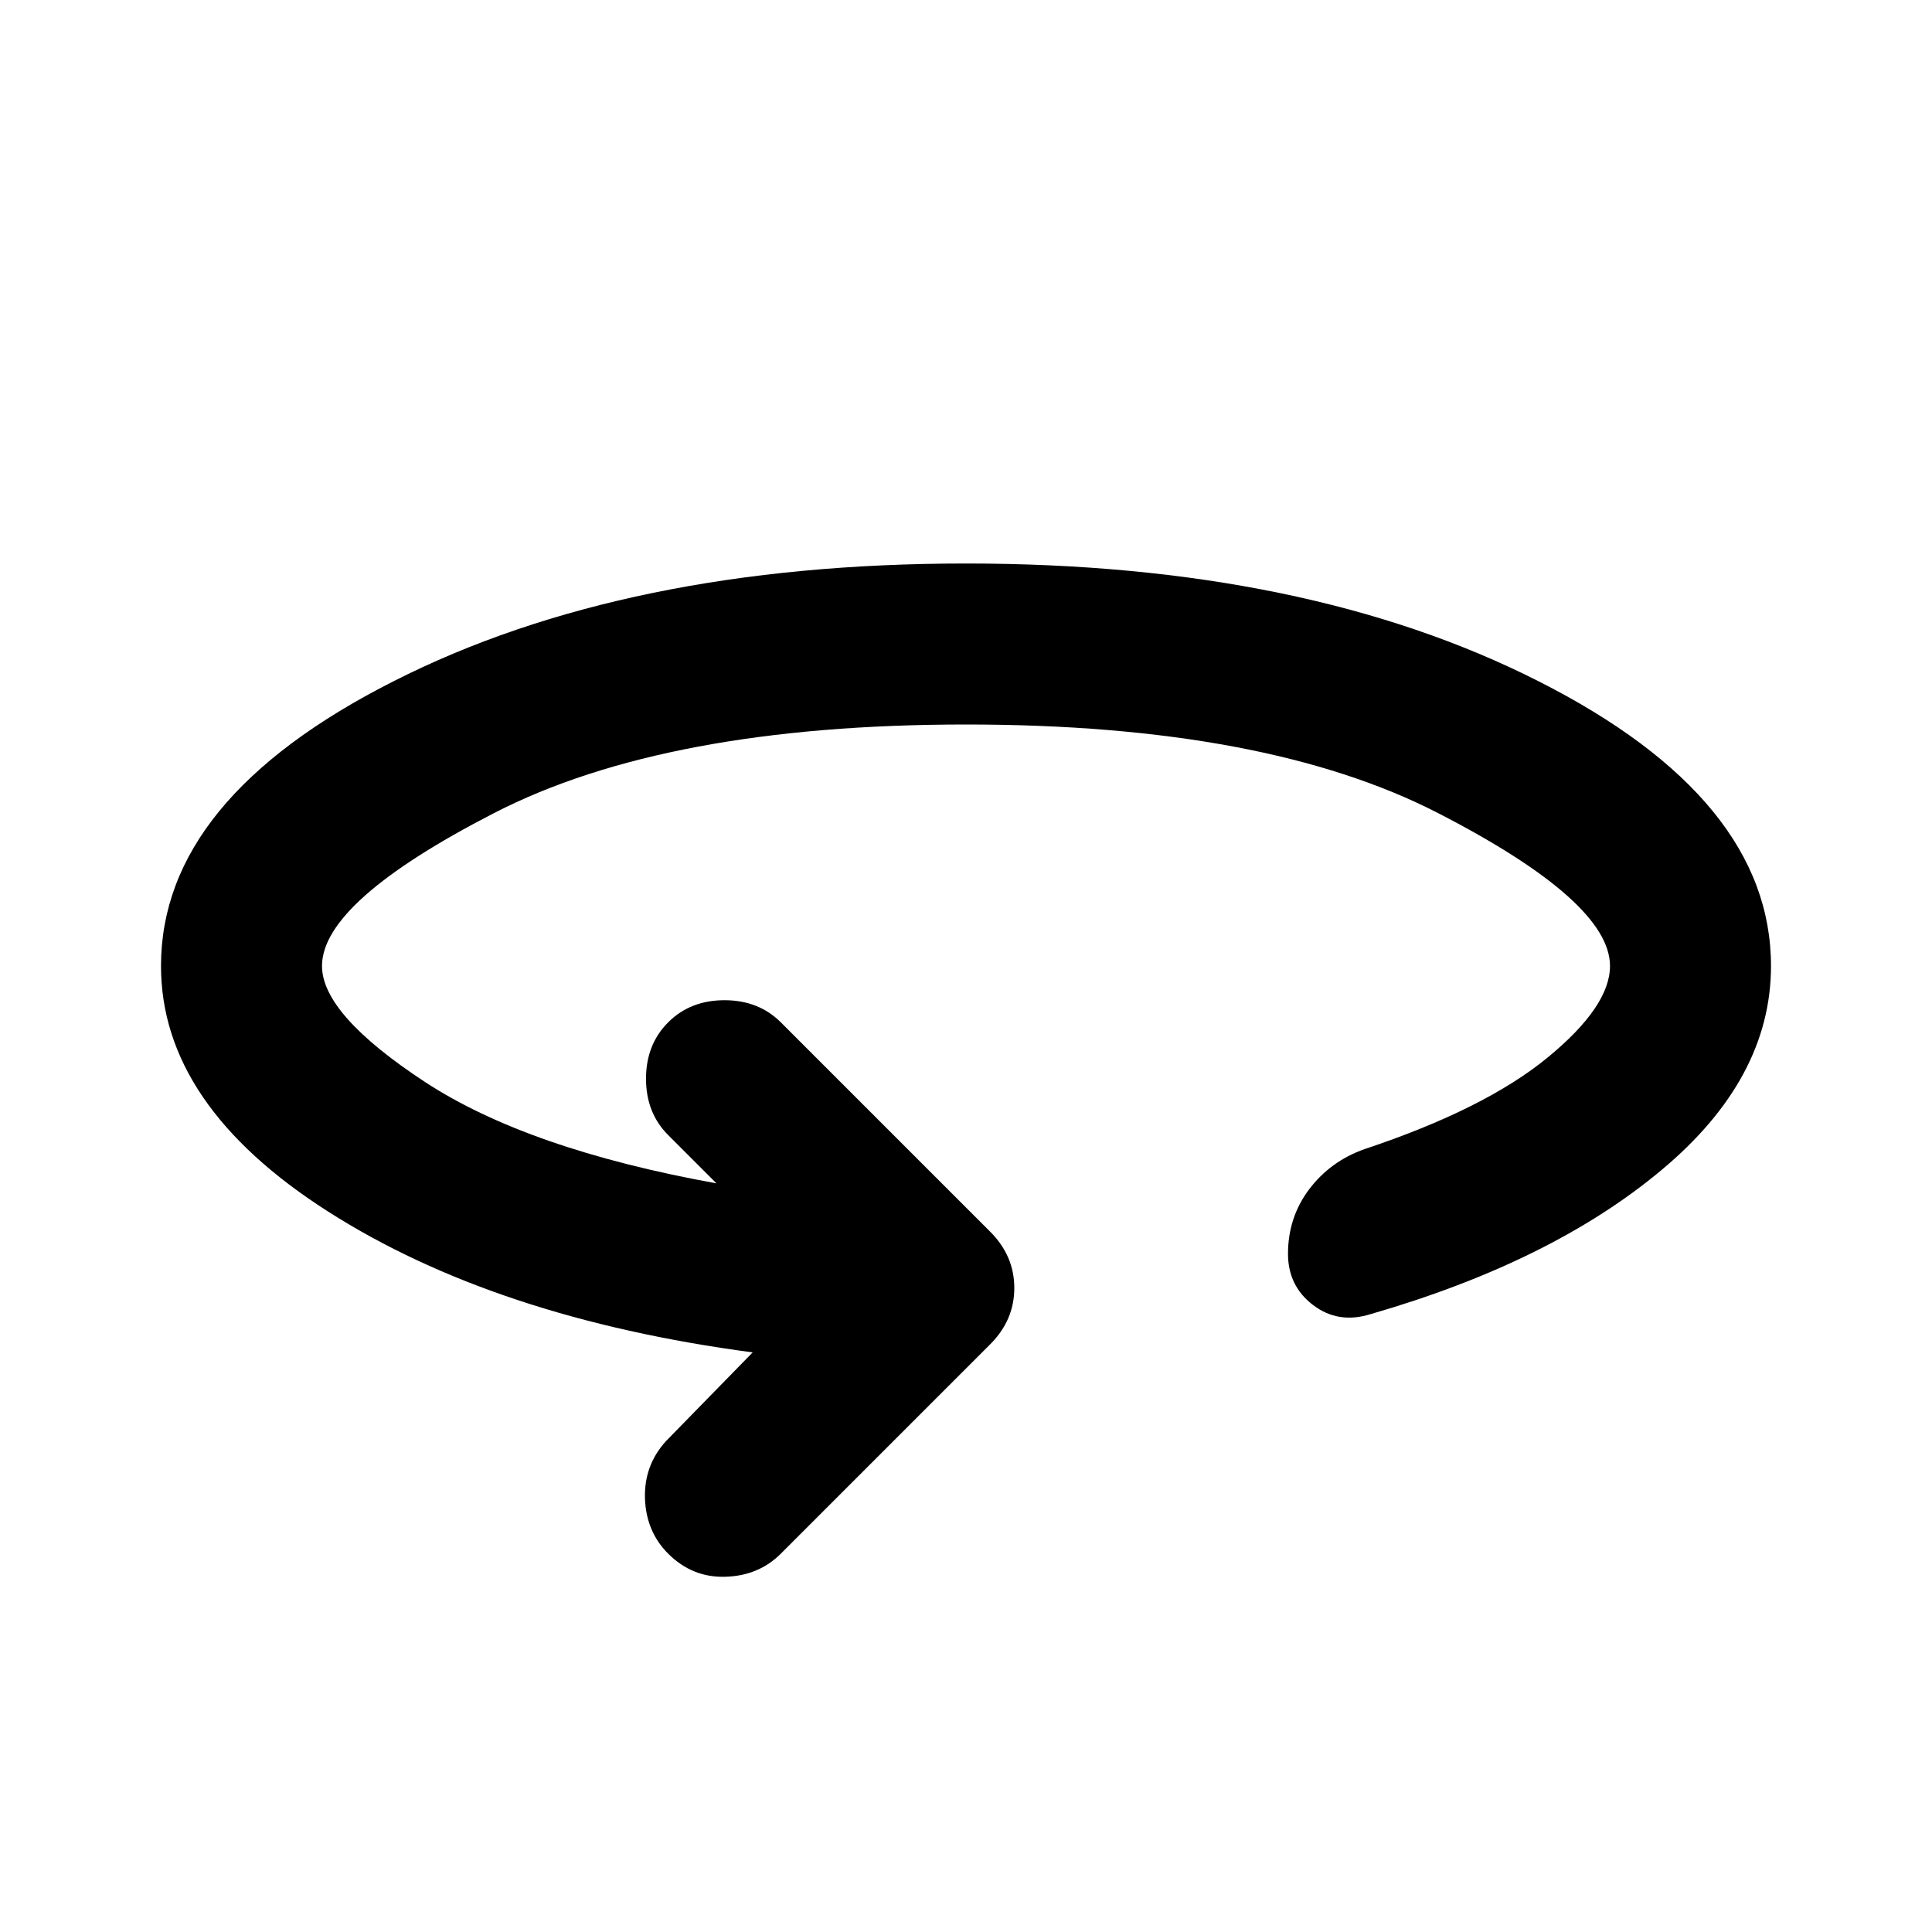
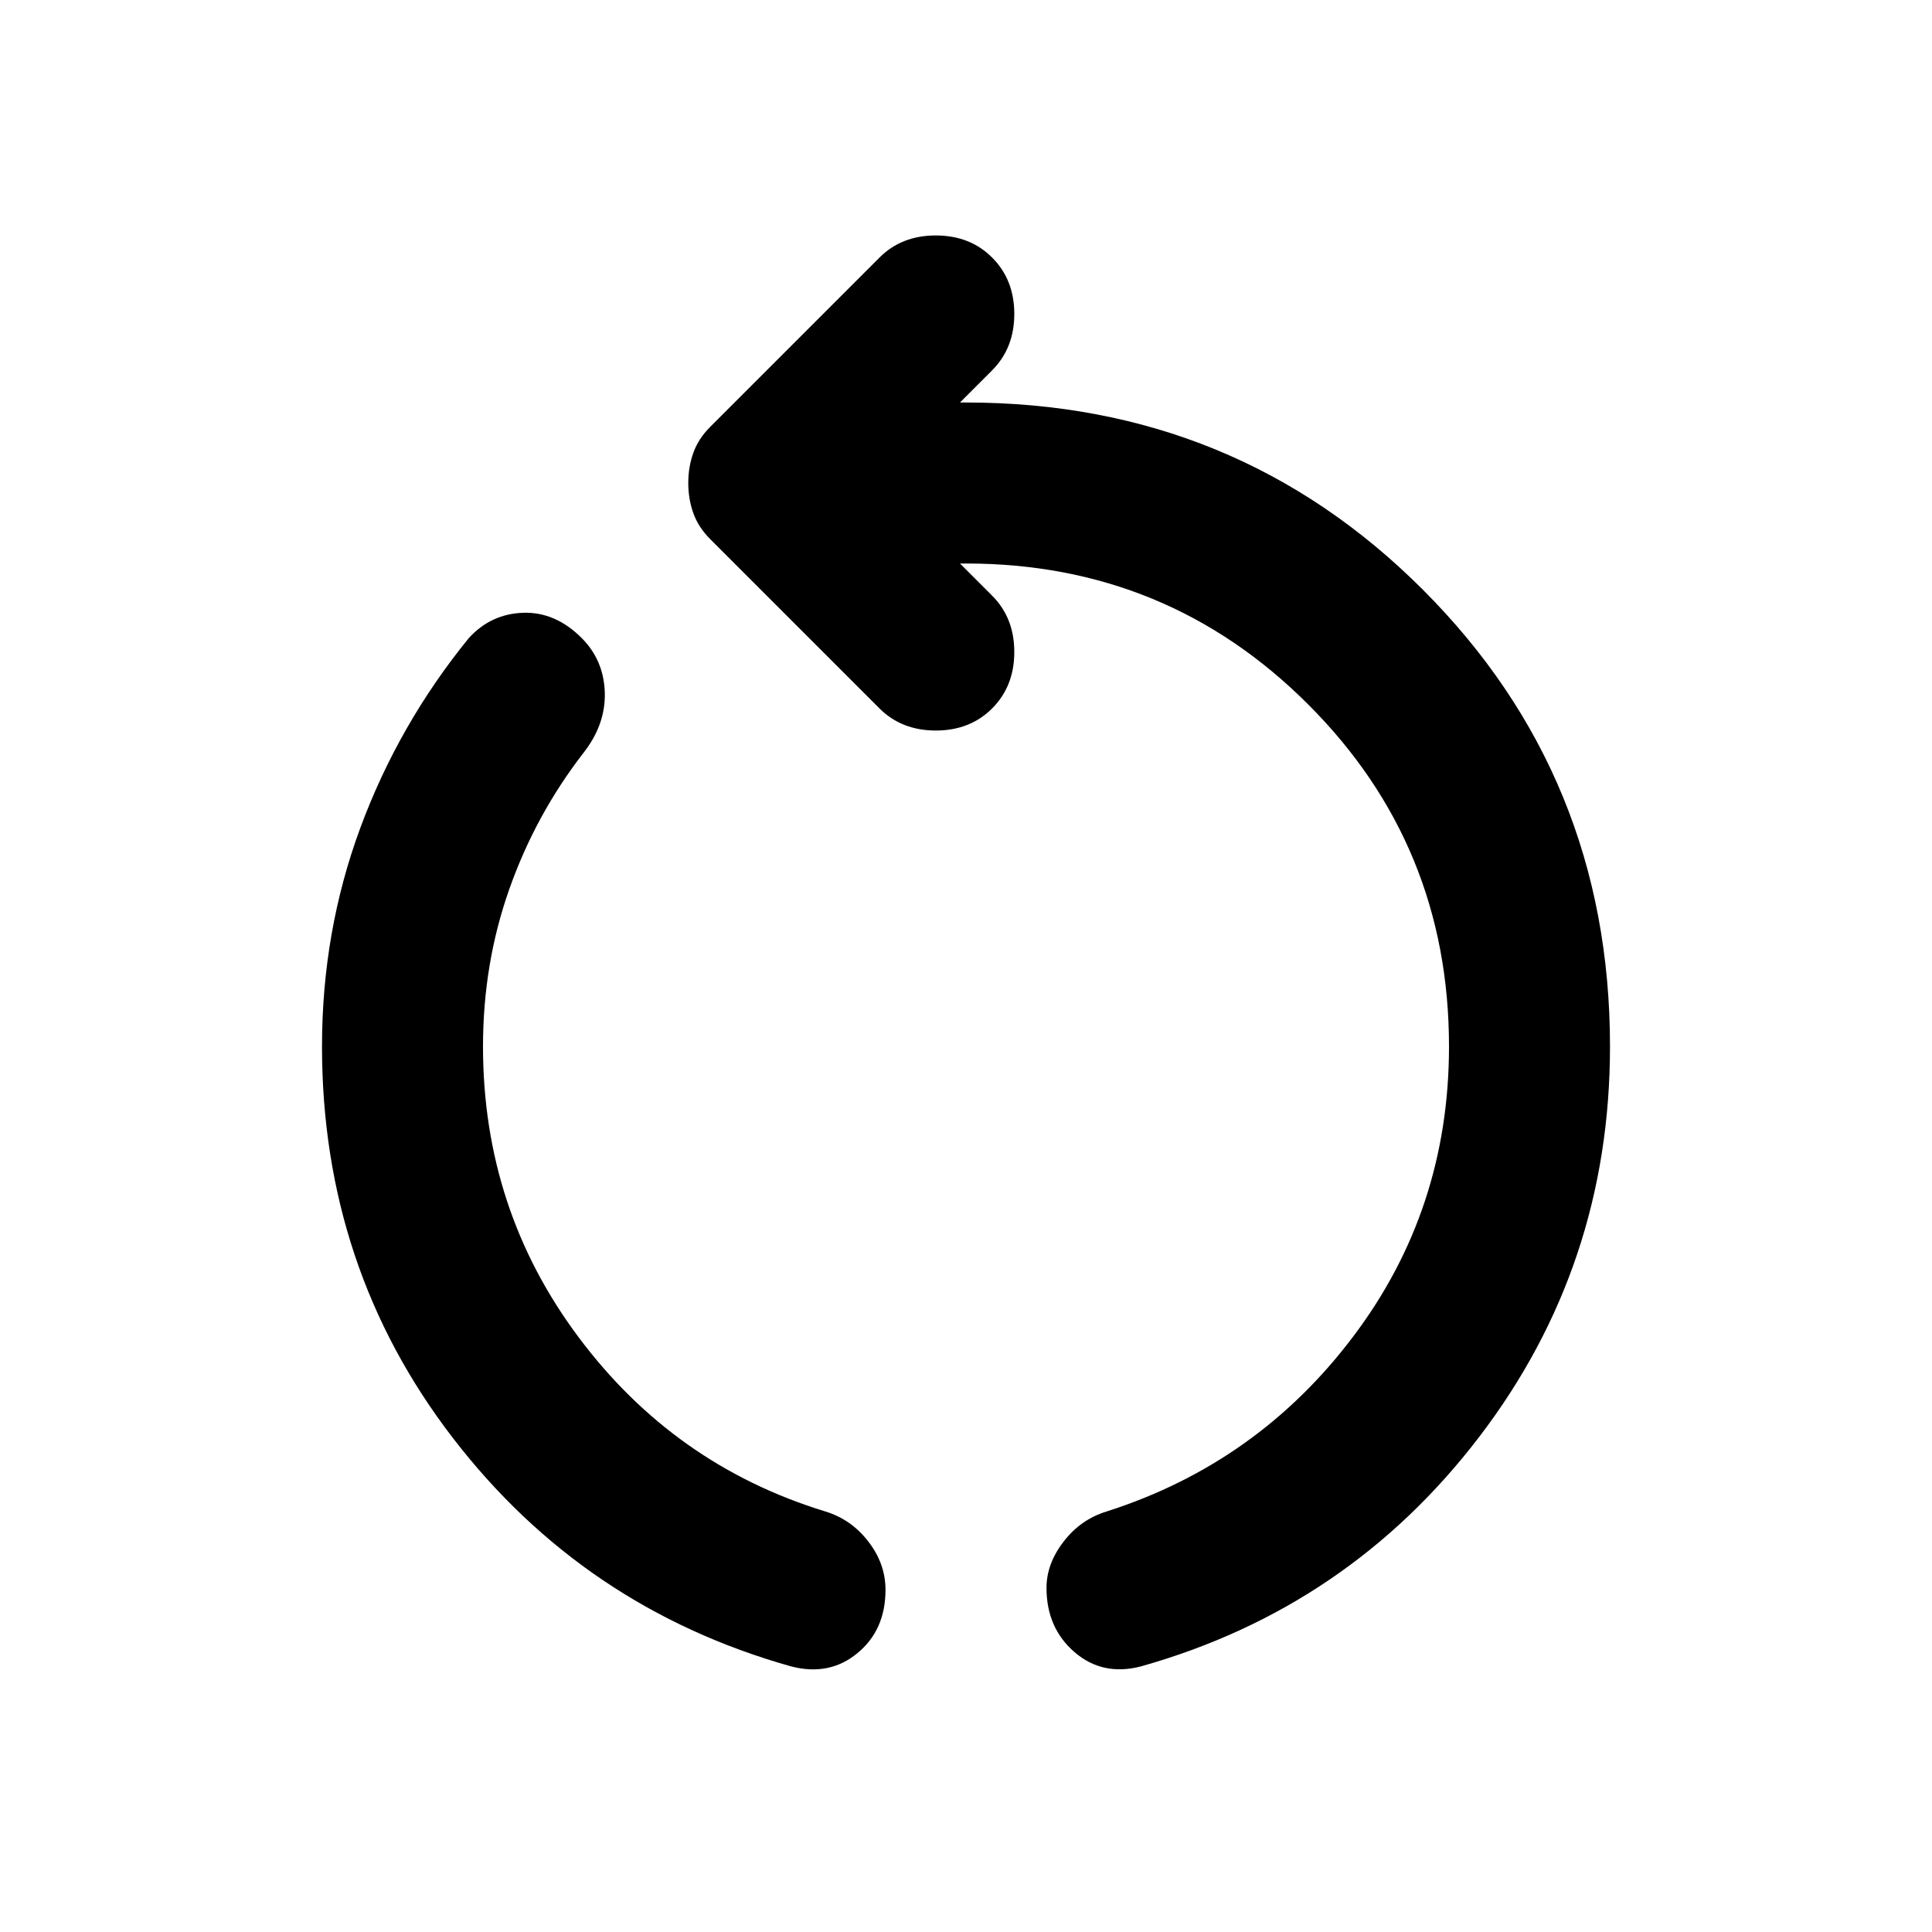
<svg xmlns="http://www.w3.org/2000/svg" viewBox="0 0 24 24" fill="none">
-   <path d="M9.35 16.8C7.217 16.517 5.458 15.933 4.075 15.05C2.692 14.167 2 13.15 2 12C2 10.617 2.962 9.438 4.888 8.463C6.812 7.487 9.183 7 12 7C14.817 7 17.188 7.487 19.113 8.463C21.038 9.438 22 10.617 22 12C22 12.933 21.546 13.779 20.637 14.537C19.729 15.296 18.525 15.892 17.025 16.325C16.758 16.408 16.521 16.371 16.312 16.212C16.104 16.054 16 15.842 16 15.575C16 15.275 16.087 15.008 16.262 14.775C16.438 14.542 16.667 14.375 16.95 14.275C17.95 13.942 18.708 13.562 19.225 13.137C19.742 12.713 20 12.333 20 12C20 11.467 19.288 10.833 17.863 10.1C16.438 9.367 14.483 9 12 9C9.517 9 7.562 9.367 6.138 10.1C4.713 10.833 4 11.467 4 12C4 12.4 4.425 12.879 5.275 13.438C6.125 13.996 7.333 14.417 8.9 14.7L8.3 14.1C8.117 13.917 8.025 13.683 8.025 13.4C8.025 13.117 8.117 12.883 8.3 12.7C8.483 12.517 8.717 12.425 9 12.425C9.283 12.425 9.517 12.517 9.7 12.7L12.3 15.3C12.5 15.5 12.6 15.733 12.6 16C12.6 16.267 12.5 16.5 12.3 16.7L9.7 19.3C9.517 19.483 9.287 19.579 9.012 19.587C8.738 19.596 8.5 19.5 8.3 19.3C8.117 19.117 8.021 18.887 8.012 18.613C8.004 18.337 8.092 18.1 8.275 17.9L9.35 16.8Z" fill="currentColor" />
+   <path d="M9.825 20.7C8.108 20.216 6.708 19.271 5.625 17.862C4.542 16.454 4 14.833 4 13C4 12.05 4.158 11.146 4.475 10.287C4.792 9.429 5.242 8.641 5.825 7.925C6.008 7.725 6.233 7.621 6.5 7.612C6.767 7.604 7.008 7.708 7.225 7.925C7.408 8.108 7.504 8.333 7.513 8.6C7.521 8.866 7.433 9.116 7.25 9.35C6.85 9.866 6.542 10.433 6.325 11.05C6.108 11.666 6 12.316 6 13C6 14.35 6.396 15.554 7.188 16.612C7.979 17.671 9 18.392 10.25 18.775C10.467 18.841 10.646 18.966 10.787 19.15C10.929 19.333 11 19.533 11 19.75C11 20.083 10.883 20.346 10.65 20.537C10.417 20.729 10.142 20.783 9.825 20.7ZM14.175 20.7C13.858 20.783 13.583 20.725 13.35 20.525C13.117 20.325 13 20.058 13 19.725C13 19.525 13.071 19.333 13.213 19.15C13.354 18.966 13.533 18.841 13.75 18.775C15 18.375 16.021 17.65 16.812 16.6C17.604 15.55 18 14.35 18 13C18 11.333 17.417 9.916 16.25 8.75C15.083 7.583 13.667 7 12 7H11.925L12.325 7.4C12.508 7.583 12.6 7.816 12.6 8.1C12.6 8.383 12.508 8.616 12.325 8.8C12.142 8.983 11.908 9.075 11.625 9.075C11.342 9.075 11.108 8.983 10.925 8.8L8.825 6.7C8.725 6.6 8.654 6.491 8.613 6.375C8.571 6.258 8.55 6.133 8.55 6C8.55 5.866 8.571 5.741 8.613 5.625C8.654 5.508 8.725 5.4 8.825 5.3L10.925 3.2C11.108 3.016 11.342 2.925 11.625 2.925C11.908 2.925 12.142 3.016 12.325 3.2C12.508 3.383 12.6 3.616 12.6 3.9C12.6 4.183 12.508 4.416 12.325 4.6L11.925 5H12C14.233 5 16.125 5.775 17.675 7.325C19.225 8.875 20 10.767 20 13C20 14.816 19.458 16.433 18.375 17.85C17.292 19.267 15.892 20.216 14.175 20.7Z" fill="currentColor" />
</svg>
